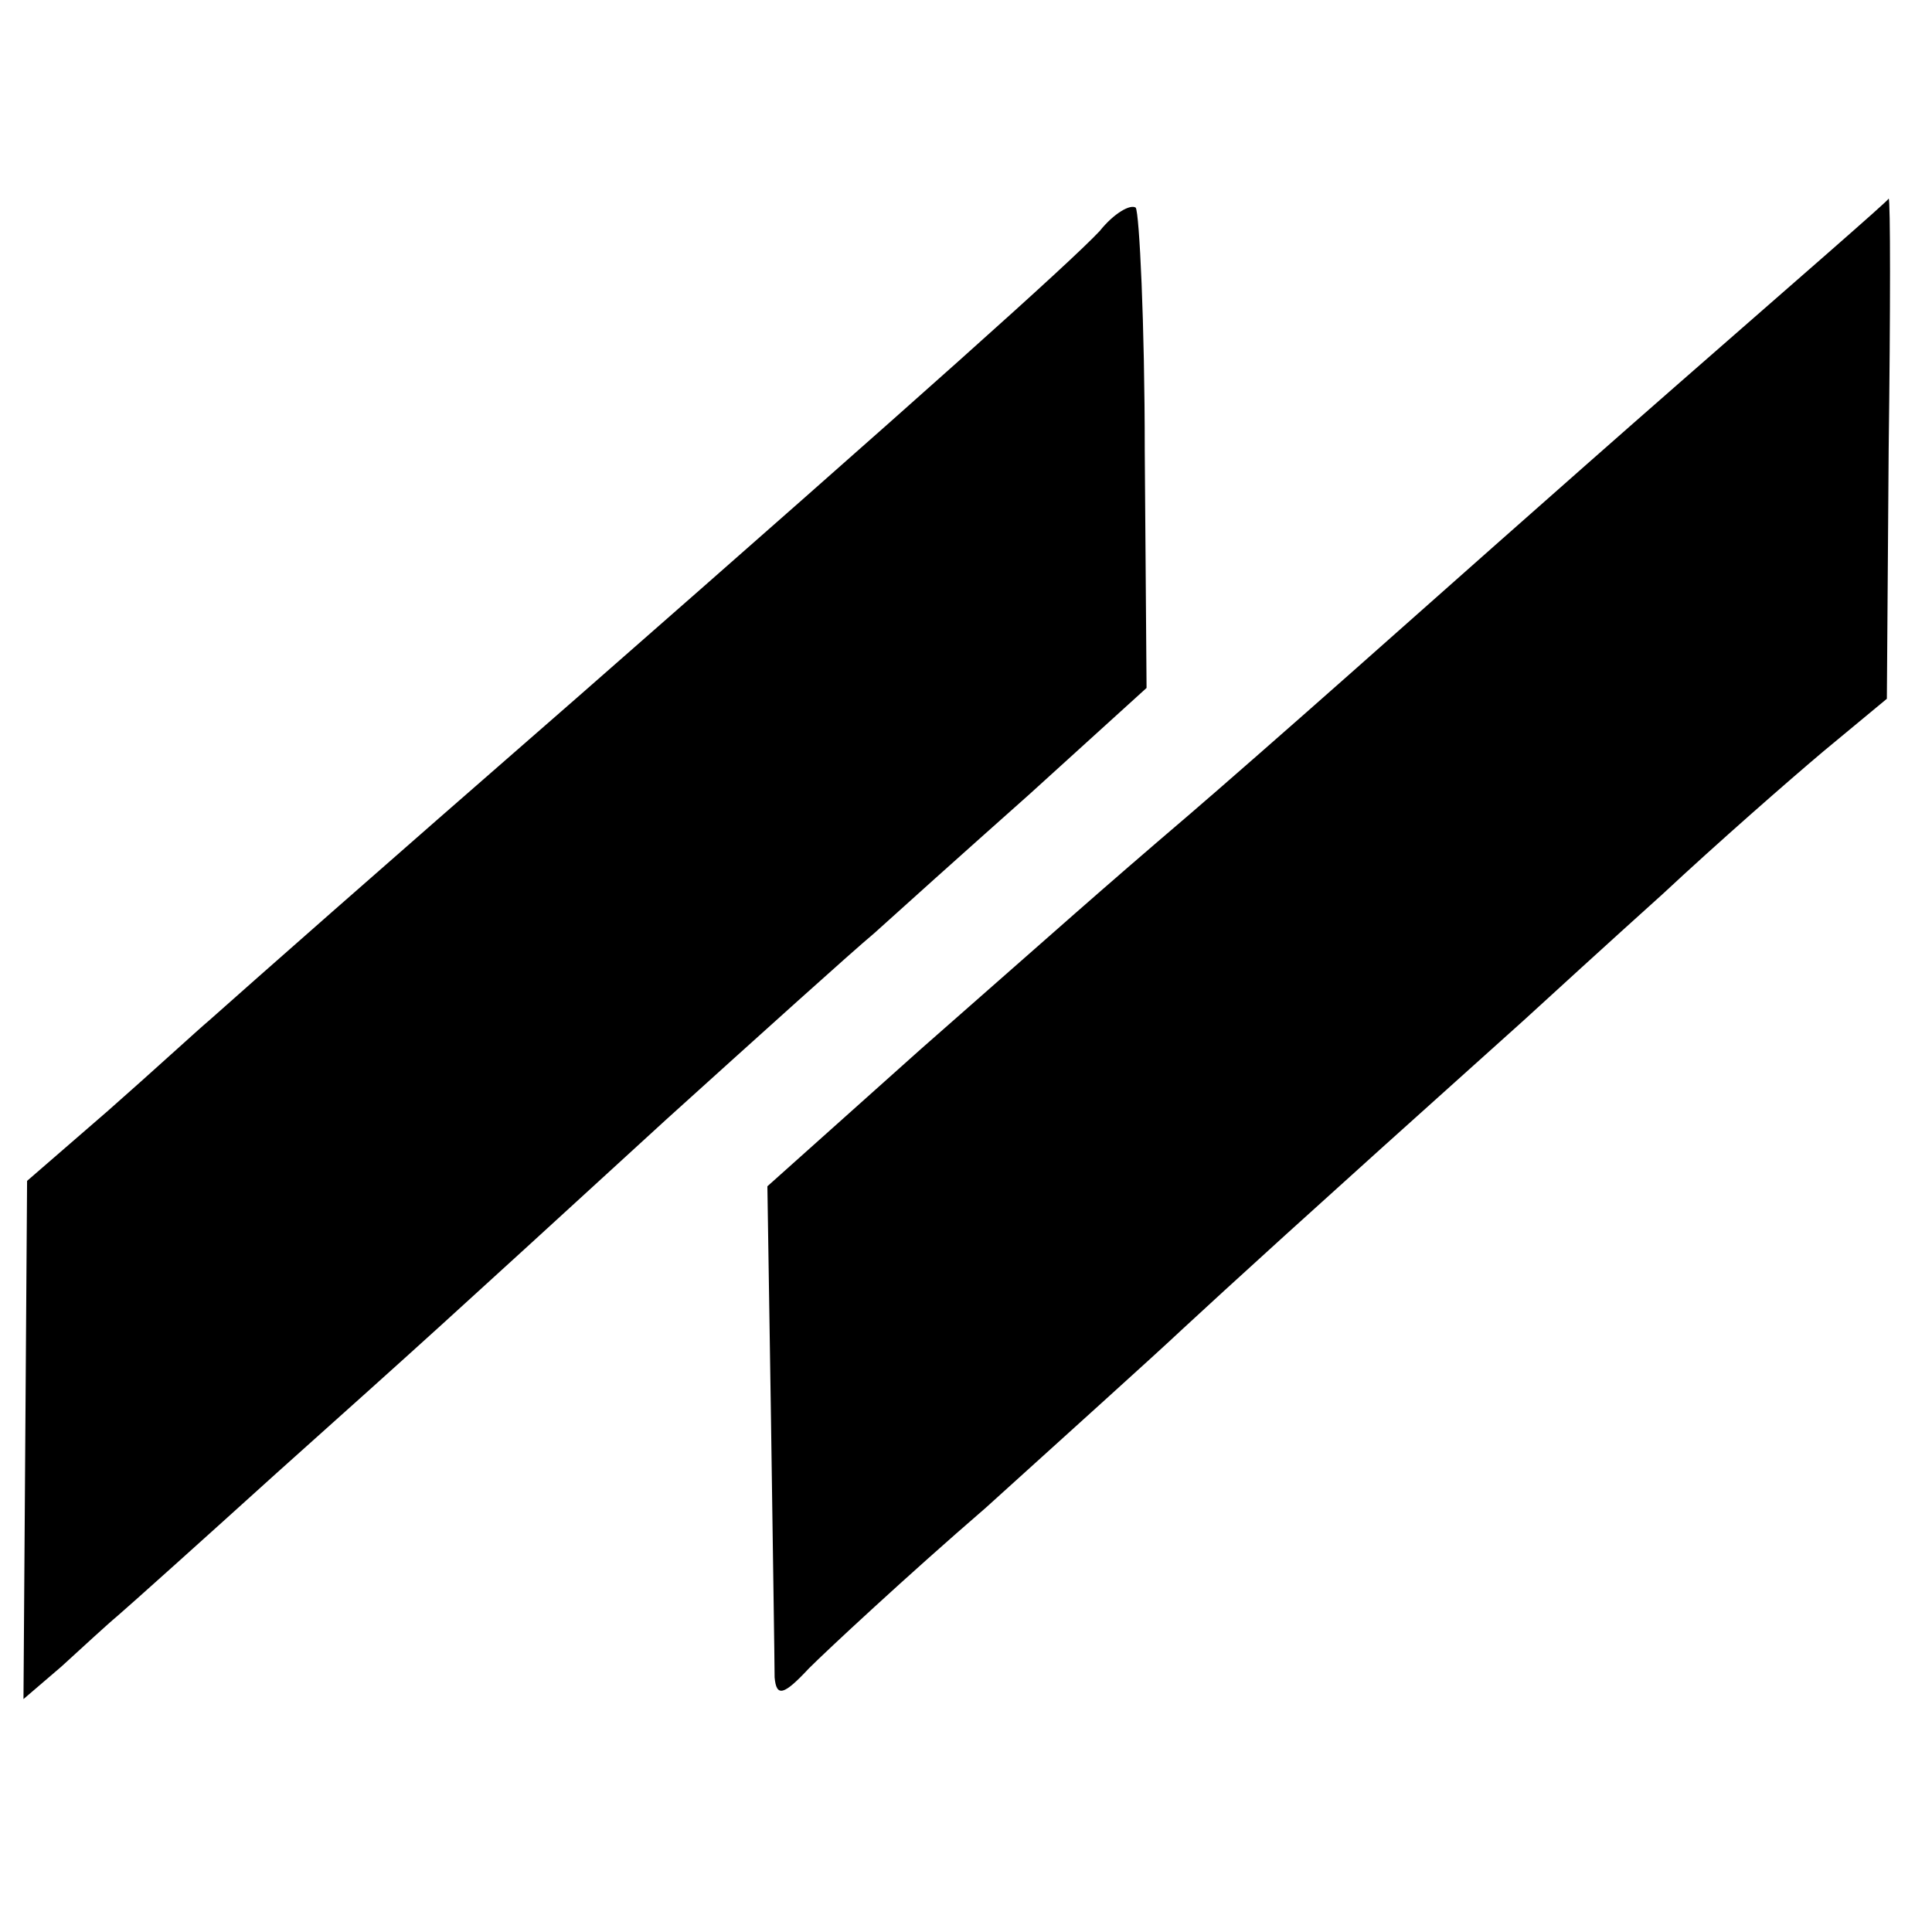
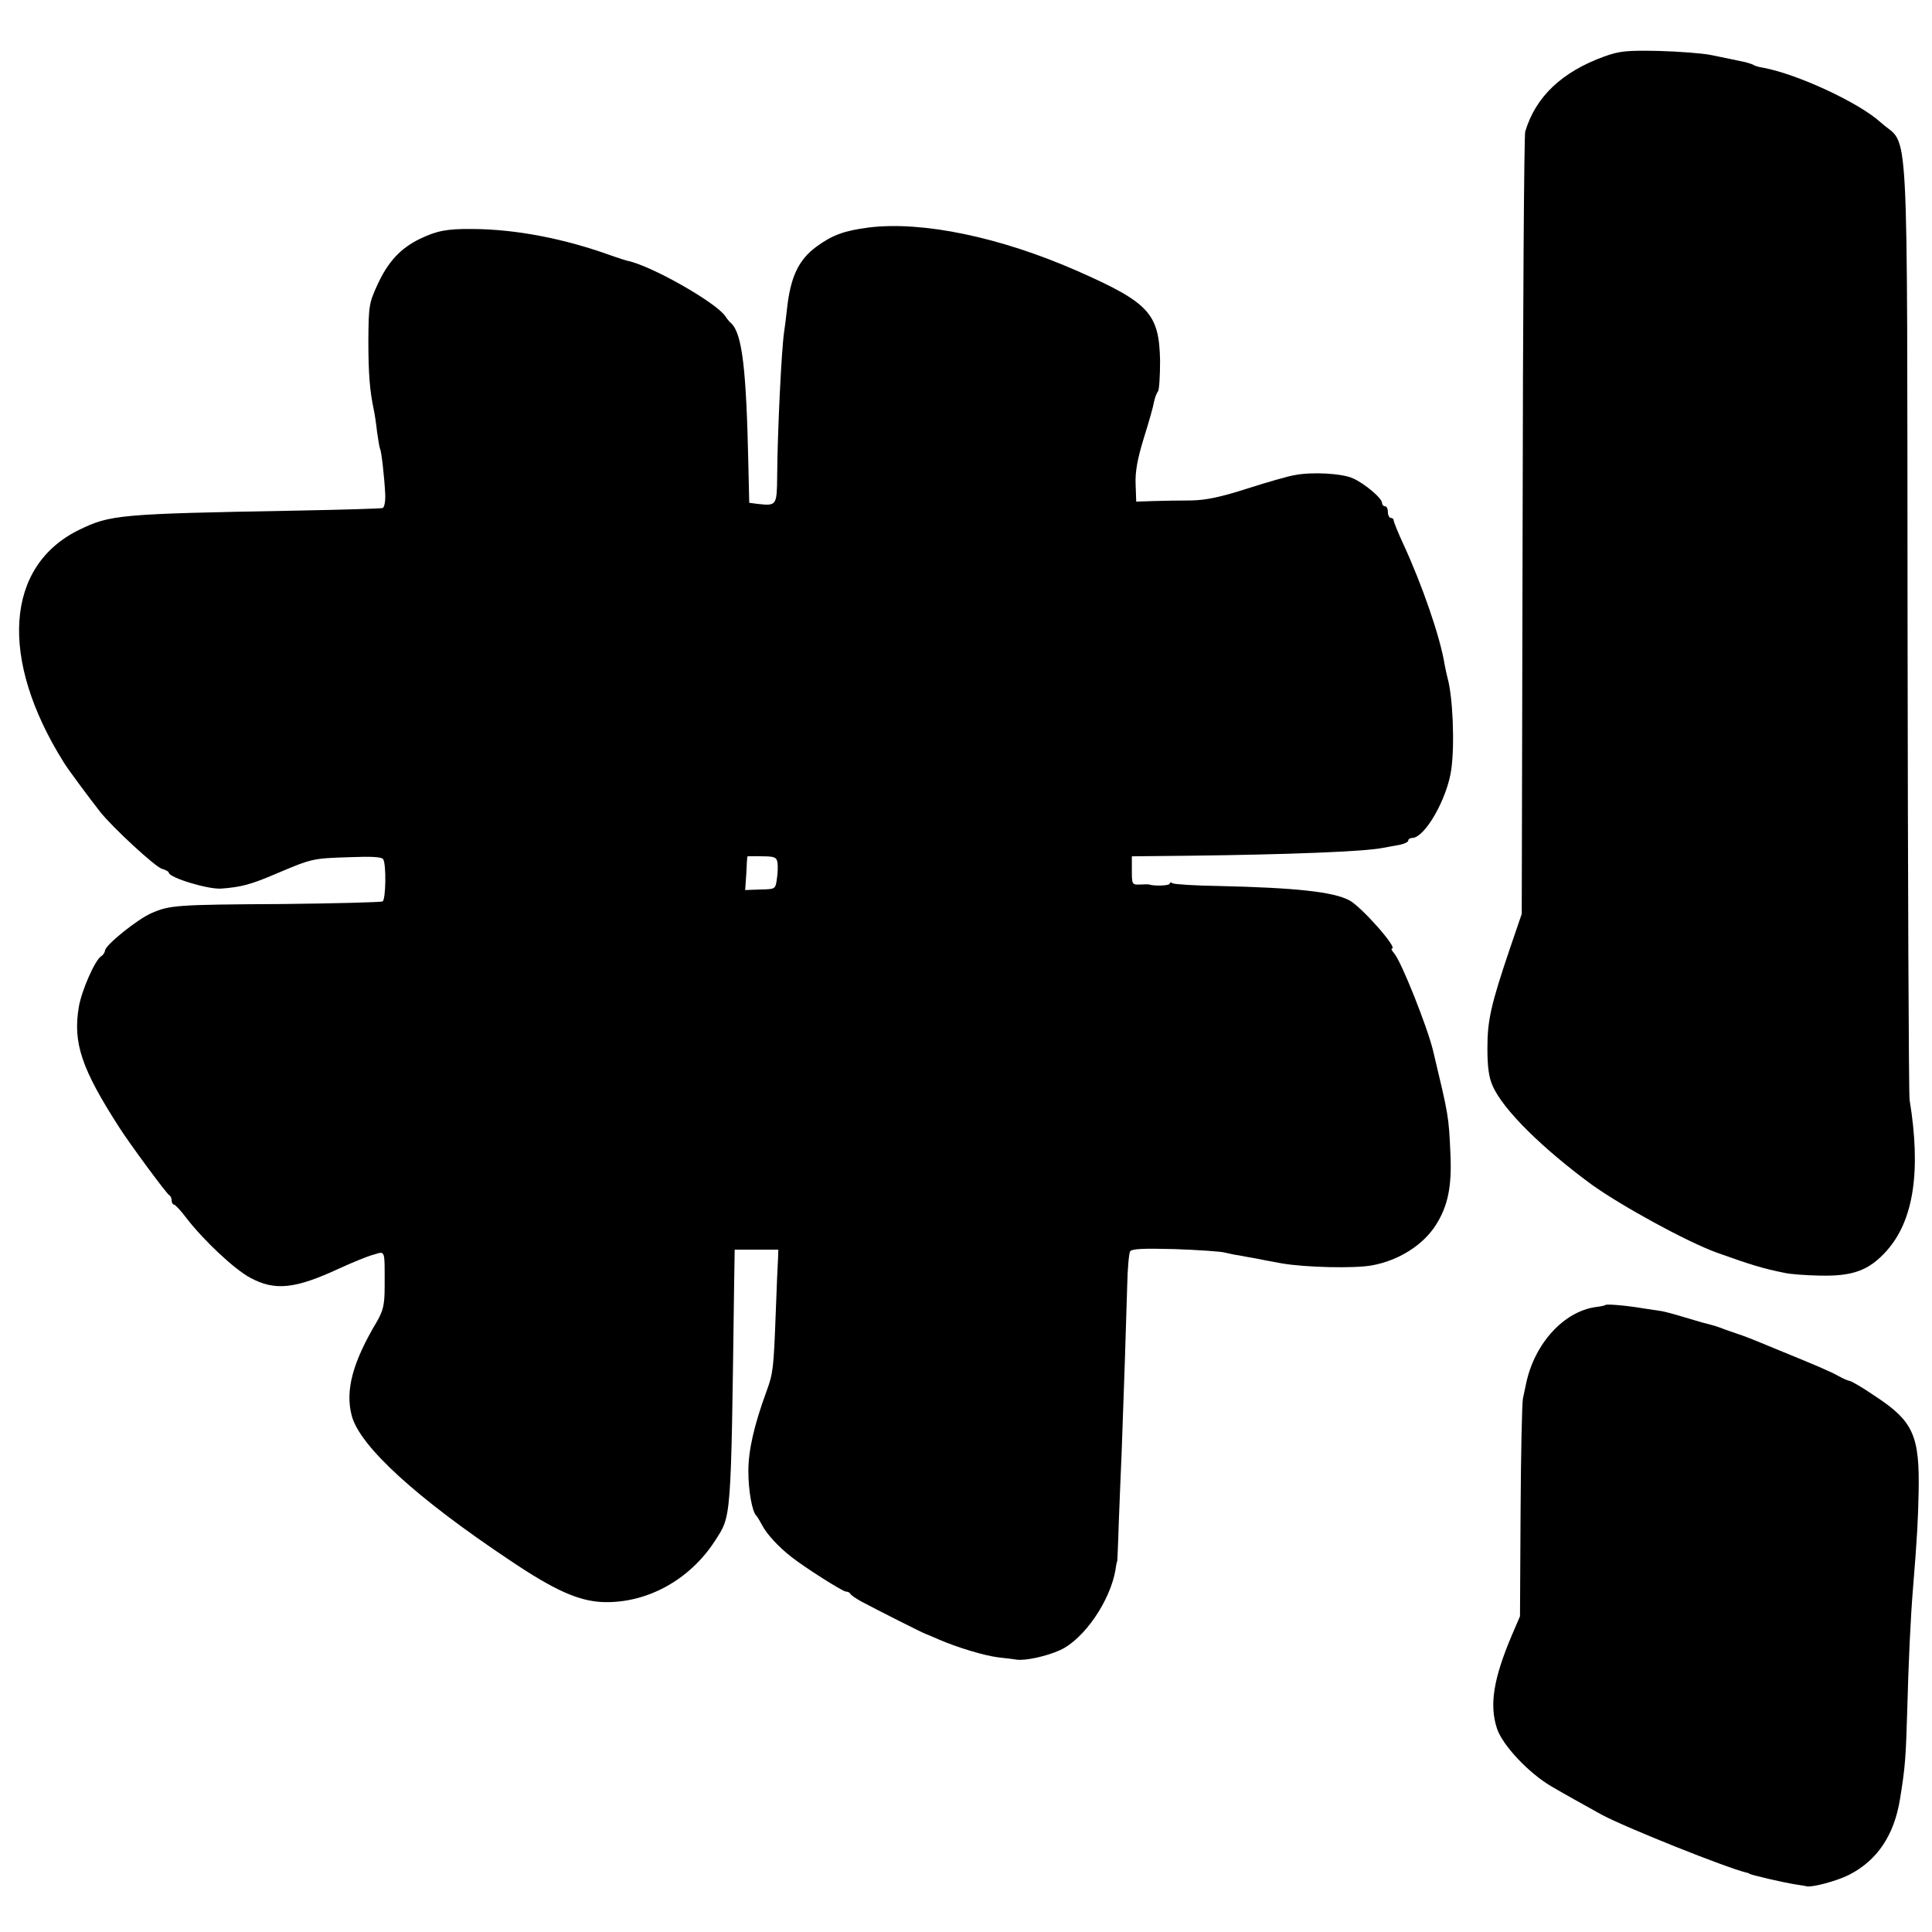
- <svg xmlns="http://www.w3.org/2000/svg" version="1.0" width="107pt" height="107pt" viewBox="0 0 107 107" preserveAspectRatio="xMidYMid meet">
-   <g transform="translate(0,107) scale(0.1,-0.1)" fill="#000000" stroke="none">
-     <path d="M609 942 c-17 -18 -95 -88 -289 -258 -117 -102 -177 -155 -204 -179 -6 -5 -31 -28 -56 -50 l-45 -39 -1 -144 -1 -143 21 18 c11 10 25 23 31 28 7 6 46 41 88 79 86 77 86 77 216 196 52 47 103 93 115 103 11 10 50 45 86 77 l65 59 -1 131 c0 71 -3 132 -5 135 -3 2 -12 -3 -20 -13z" />
-     <path d="M929 857 c-64 -56 -145 -128 -180 -159 -35 -31 -75 -66 -89 -78 -55 -47 -68 -59 -150 -131 l-85 -76 2 -129 c1 -71 2 -135 2 -143 1 -11 5 -10 19 5 10 10 54 51 98 89 43 39 92 83 109 99 26 24 63 58 189 171 12 11 47 43 77 70 30 28 70 63 89 79 l35 29 1 138 c1 77 1 139 0 139 0 -1 -53 -47 -117 -103z" />
+ <svg xmlns="http://www.w3.org/2000/svg" version="1.0" width="664pt" height="664pt" viewBox="0 0 664 664" preserveAspectRatio="xMidYMid meet">
+   <g transform="translate(0,664) scale(0.1,-0.1)" fill="#000000" stroke="none">
+     <path d="M5514 6446 c-146 -53 -236 -138 -272 -258 -4 -13 -8 -623 -9 -1356 l-3 -1333 -40 -117 c-66 -195 -78 -248 -78 -345 0 -64 5 -100 18 -129 36 -82 170 -214 340 -339 103 -74 328 -197 430 -234 120 -43 160 -55 235 -70 17 -4 69 -8 117 -9 115 -3 171 17 232 85 93 104 119 274 79 519 -3 19 -6 753 -7 1630 -2 1814 7 1639 -92 1729 -74 68 -286 166 -403 188 -14 2 -28 6 -33 9 -4 3 -17 7 -28 10 -53 11 -69 15 -120 25 -30 6 -111 12 -180 14 -108 2 -133 0 -186 -19z" />
+     <path d="M2985 5858 c-83 -11 -123 -25 -178 -65 -62 -45 -90 -104 -102 -213 -3 -30 -8 -66 -10 -80 -9 -58 -23 -344 -24 -497 -1 -100 -2 -102 -66 -95 l-30 4 -3 131 c-7 327 -21 448 -58 485 -8 7 -17 18 -21 25 -31 47 -258 176 -338 191 -5 1 -30 9 -55 18 -161 58 -326 90 -475 91 -88 1 -124 -6 -182 -34 -66 -32 -109 -78 -145 -156 -30 -65 -31 -74 -32 -193 0 -115 5 -175 19 -240 3 -14 8 -47 11 -75 4 -27 8 -53 10 -57 5 -8 15 -97 18 -157 1 -24 -3 -45 -9 -47 -5 -2 -140 -6 -300 -9 -607 -11 -636 -14 -743 -66 -254 -124 -276 -443 -53 -799 14 -23 80 -112 125 -170 43 -54 191 -191 213 -196 12 -4 23 -9 23 -13 0 -17 134 -58 180 -55 68 5 103 14 191 52 121 51 122 52 251 56 75 3 110 1 115 -7 11 -18 9 -138 -2 -145 -5 -3 -161 -7 -345 -9 -367 -2 -387 -4 -451 -32 -49 -22 -158 -110 -158 -128 -1 -7 -7 -16 -14 -20 -21 -14 -66 -116 -76 -173 -21 -124 9 -213 139 -415 35 -55 164 -230 172 -233 4 -2 8 -10 8 -18 0 -8 4 -14 8 -14 4 0 24 -21 44 -48 59 -76 164 -175 219 -204 84 -45 153 -38 304 32 46 21 99 43 119 48 41 12 38 20 38 -109 0 -63 -5 -83 -26 -120 -85 -142 -110 -239 -87 -325 28 -105 223 -283 544 -497 153 -103 235 -139 317 -143 150 -6 299 74 387 210 57 89 55 59 66 876 l2 125 75 0 75 0 -1 -30 c-1 -16 -5 -102 -8 -190 -7 -187 -9 -205 -31 -265 -43 -117 -63 -204 -63 -276 0 -67 13 -141 28 -154 3 -3 12 -18 20 -33 15 -29 55 -73 100 -108 47 -37 175 -118 187 -119 6 0 13 -3 15 -7 2 -5 19 -16 38 -27 58 -31 215 -110 220 -111 3 -1 23 -9 45 -19 67 -29 158 -56 205 -62 25 -3 54 -6 64 -8 31 -4 101 11 150 33 82 38 172 169 190 277 2 16 5 29 6 29 0 0 3 59 5 130 3 72 7 182 10 245 7 186 16 457 19 570 1 58 6 112 10 119 6 9 42 11 155 8 80 -3 157 -8 171 -12 14 -3 34 -8 45 -9 11 -2 36 -7 55 -10 19 -4 62 -12 95 -18 81 -14 249 -18 310 -7 93 17 176 70 220 139 41 65 55 131 50 243 -6 133 -6 131 -60 357 -20 82 -108 303 -133 333 -8 9 -12 17 -8 17 22 0 -106 145 -147 166 -55 29 -184 43 -449 49 -80 1 -151 6 -157 9 -6 4 -11 4 -11 -1 0 -7 -53 -9 -70 -3 -3 1 -17 1 -32 0 -27 -1 -28 0 -28 48 l0 49 198 2 c336 4 602 14 665 27 12 2 37 7 55 10 17 3 32 10 32 15 0 5 6 9 13 9 44 0 121 135 135 236 12 88 5 250 -13 314 -2 8 -7 29 -10 46 -15 94 -77 273 -141 412 -19 41 -34 78 -34 83 0 5 -4 9 -10 9 -5 0 -10 9 -10 20 0 11 -4 20 -10 20 -5 0 -10 5 -10 11 0 17 -60 67 -100 85 -37 17 -141 23 -201 11 -20 -3 -93 -24 -162 -46 -93 -30 -143 -40 -193 -41 -38 0 -96 -1 -129 -2 l-60 -2 -2 59 c-2 43 6 87 28 159 17 54 33 110 35 124 3 15 9 31 14 37 4 5 7 53 7 105 -3 163 -38 200 -285 309 -264 116 -532 172 -717 149z m-313 -2182 c2 -12 1 -37 -2 -57 -5 -35 -5 -35 -57 -36 l-52 -2 4 57 c1 31 3 58 4 59 1 0 23 1 50 0 42 0 50 -3 53 -21z" />
+     <path d="M5518 2155 c-2 -2 -16 -5 -33 -7 -110 -15 -211 -125 -240 -263 -3 -14 -8 -37 -11 -52 -3 -16 -7 -190 -8 -388 l-2 -360 -28 -65 c-63 -149 -78 -239 -51 -321 19 -57 108 -152 186 -198 23 -14 134 -76 174 -98 82 -44 432 -184 498 -199 4 -1 8 -2 10 -4 5 -4 112 -29 155 -36 20 -3 39 -6 42 -7 19 -4 102 18 144 39 97 49 156 136 176 261 18 110 20 140 25 308 4 153 11 313 20 420 14 171 17 231 19 325 4 195 -18 245 -147 330 -42 29 -83 53 -90 54 -6 1 -23 8 -37 16 -26 15 -75 36 -205 89 -104 43 -114 47 -150 59 -16 6 -39 13 -50 18 -11 4 -27 9 -35 11 -24 6 -32 8 -95 27 -33 10 -67 19 -75 20 -8 1 -35 5 -60 9 -58 10 -128 16 -132 12z" />
  </g>
</svg>
